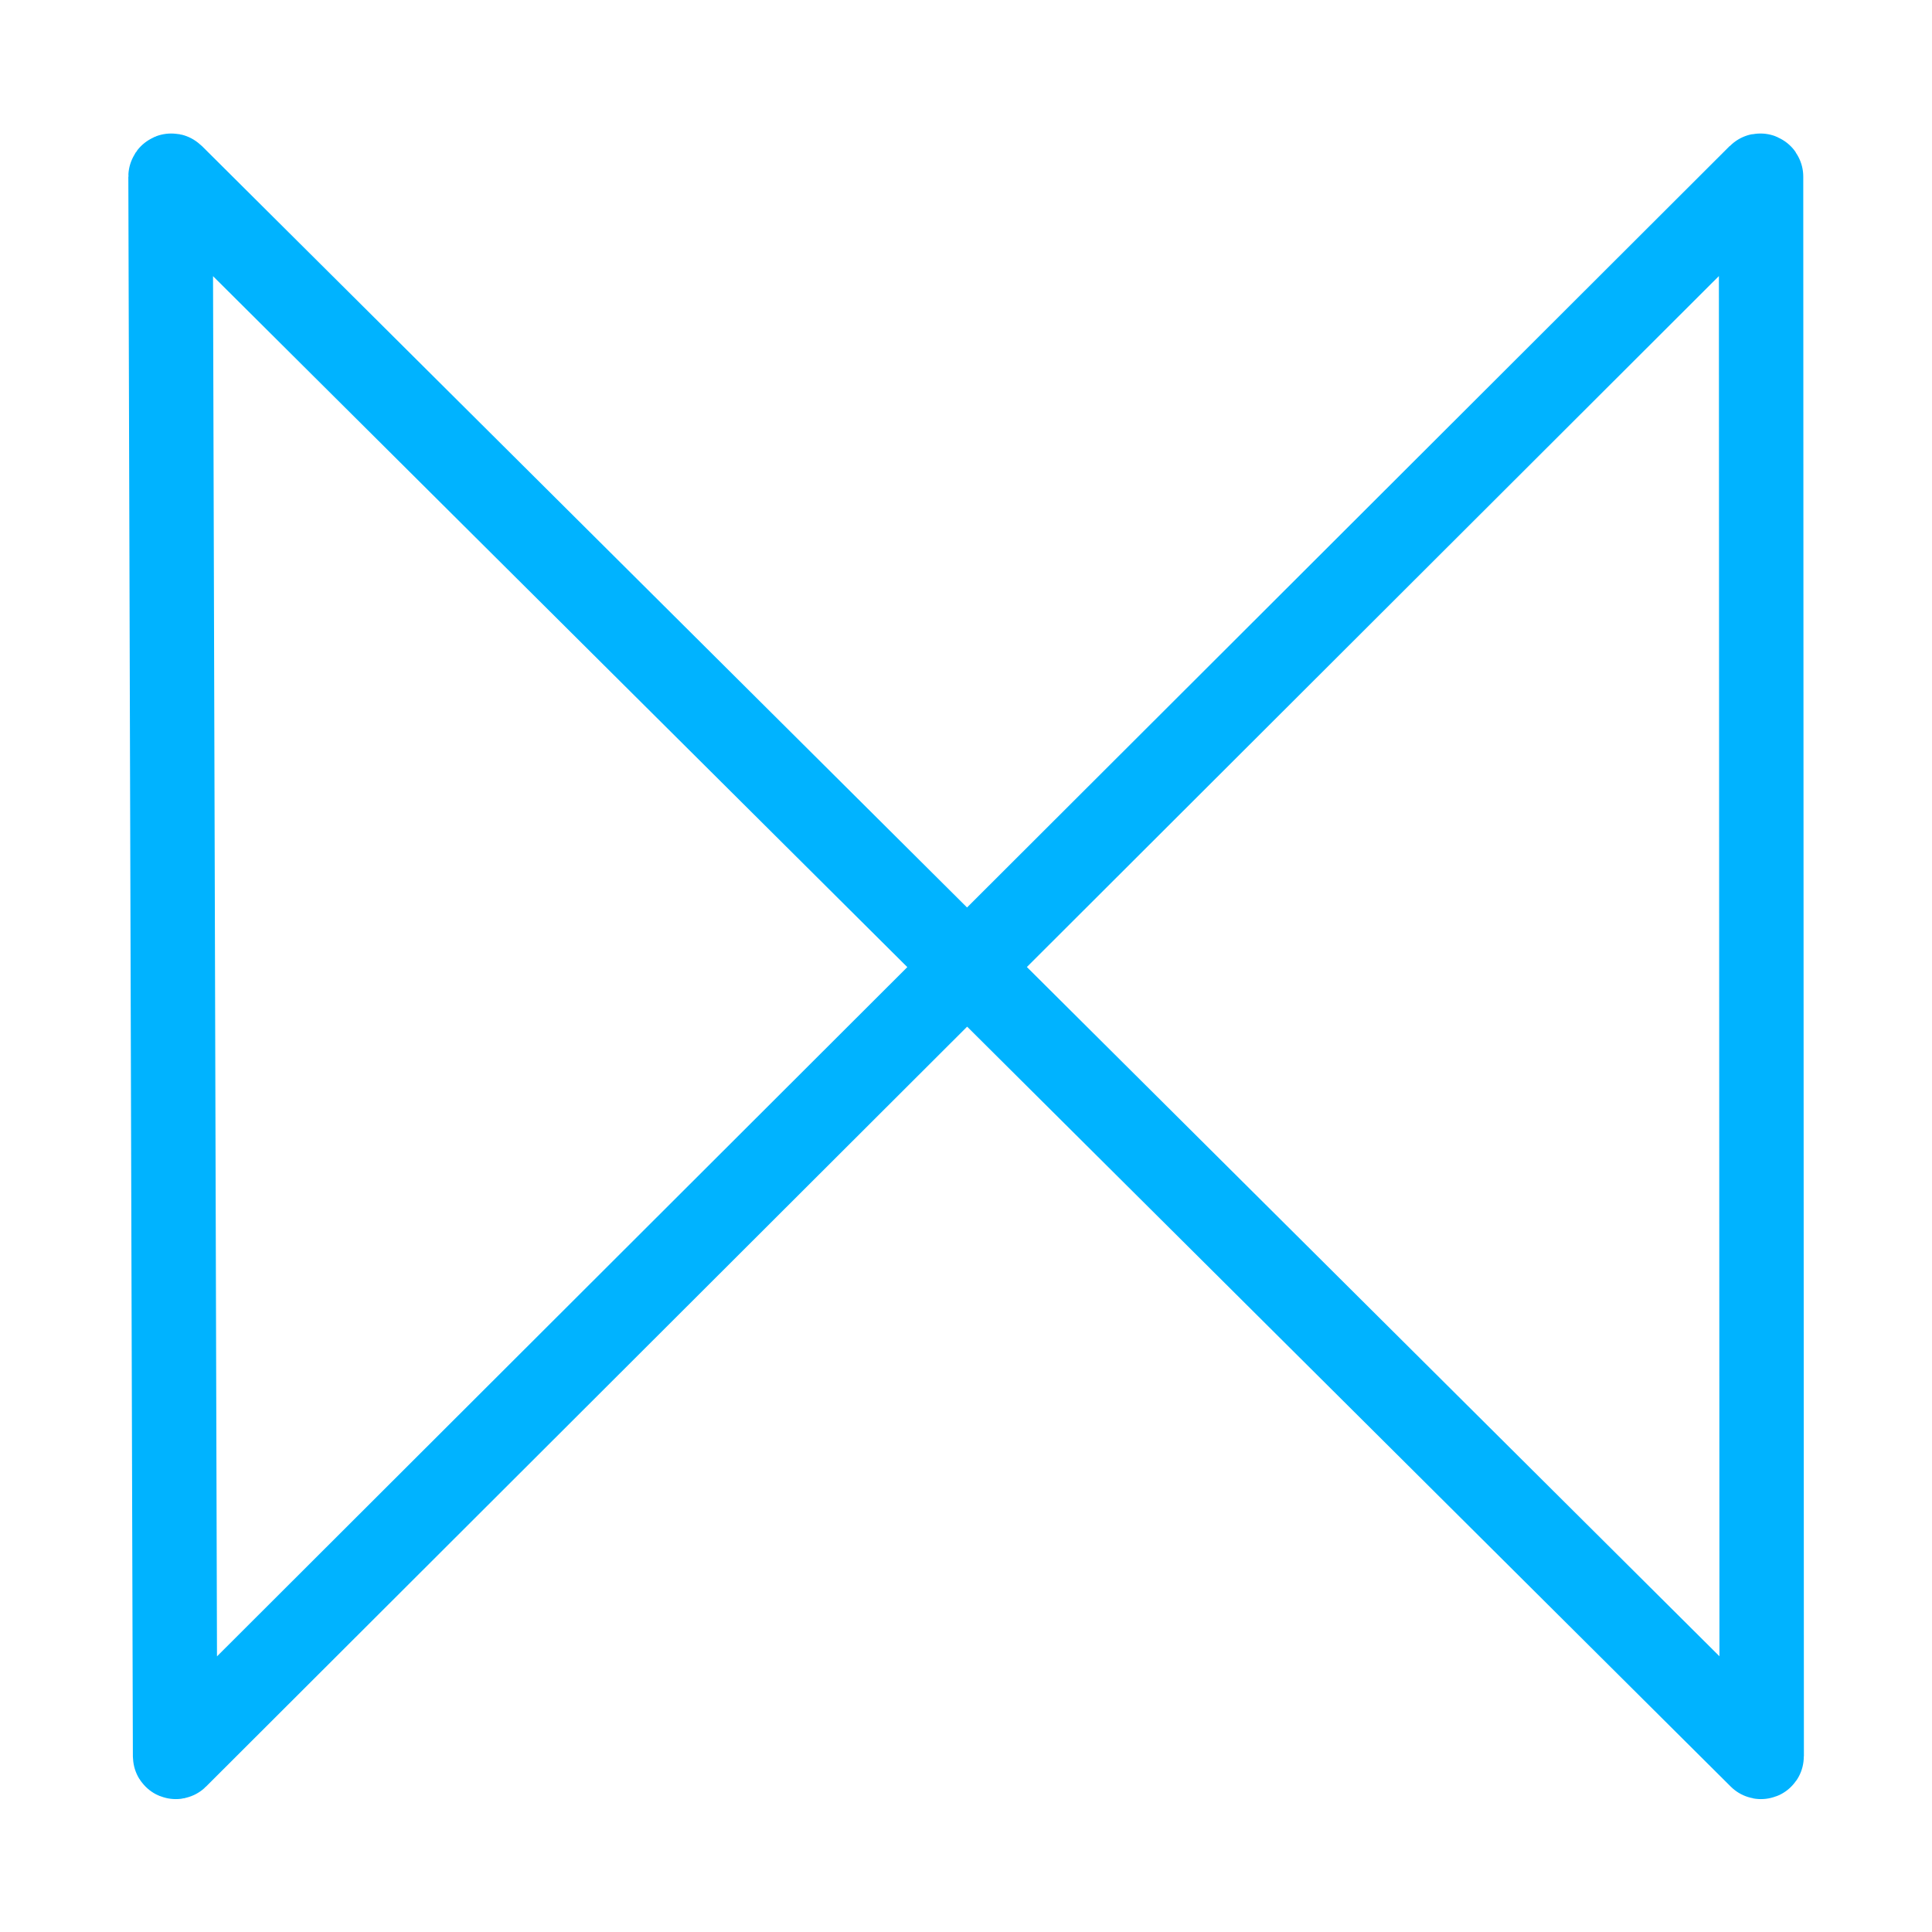
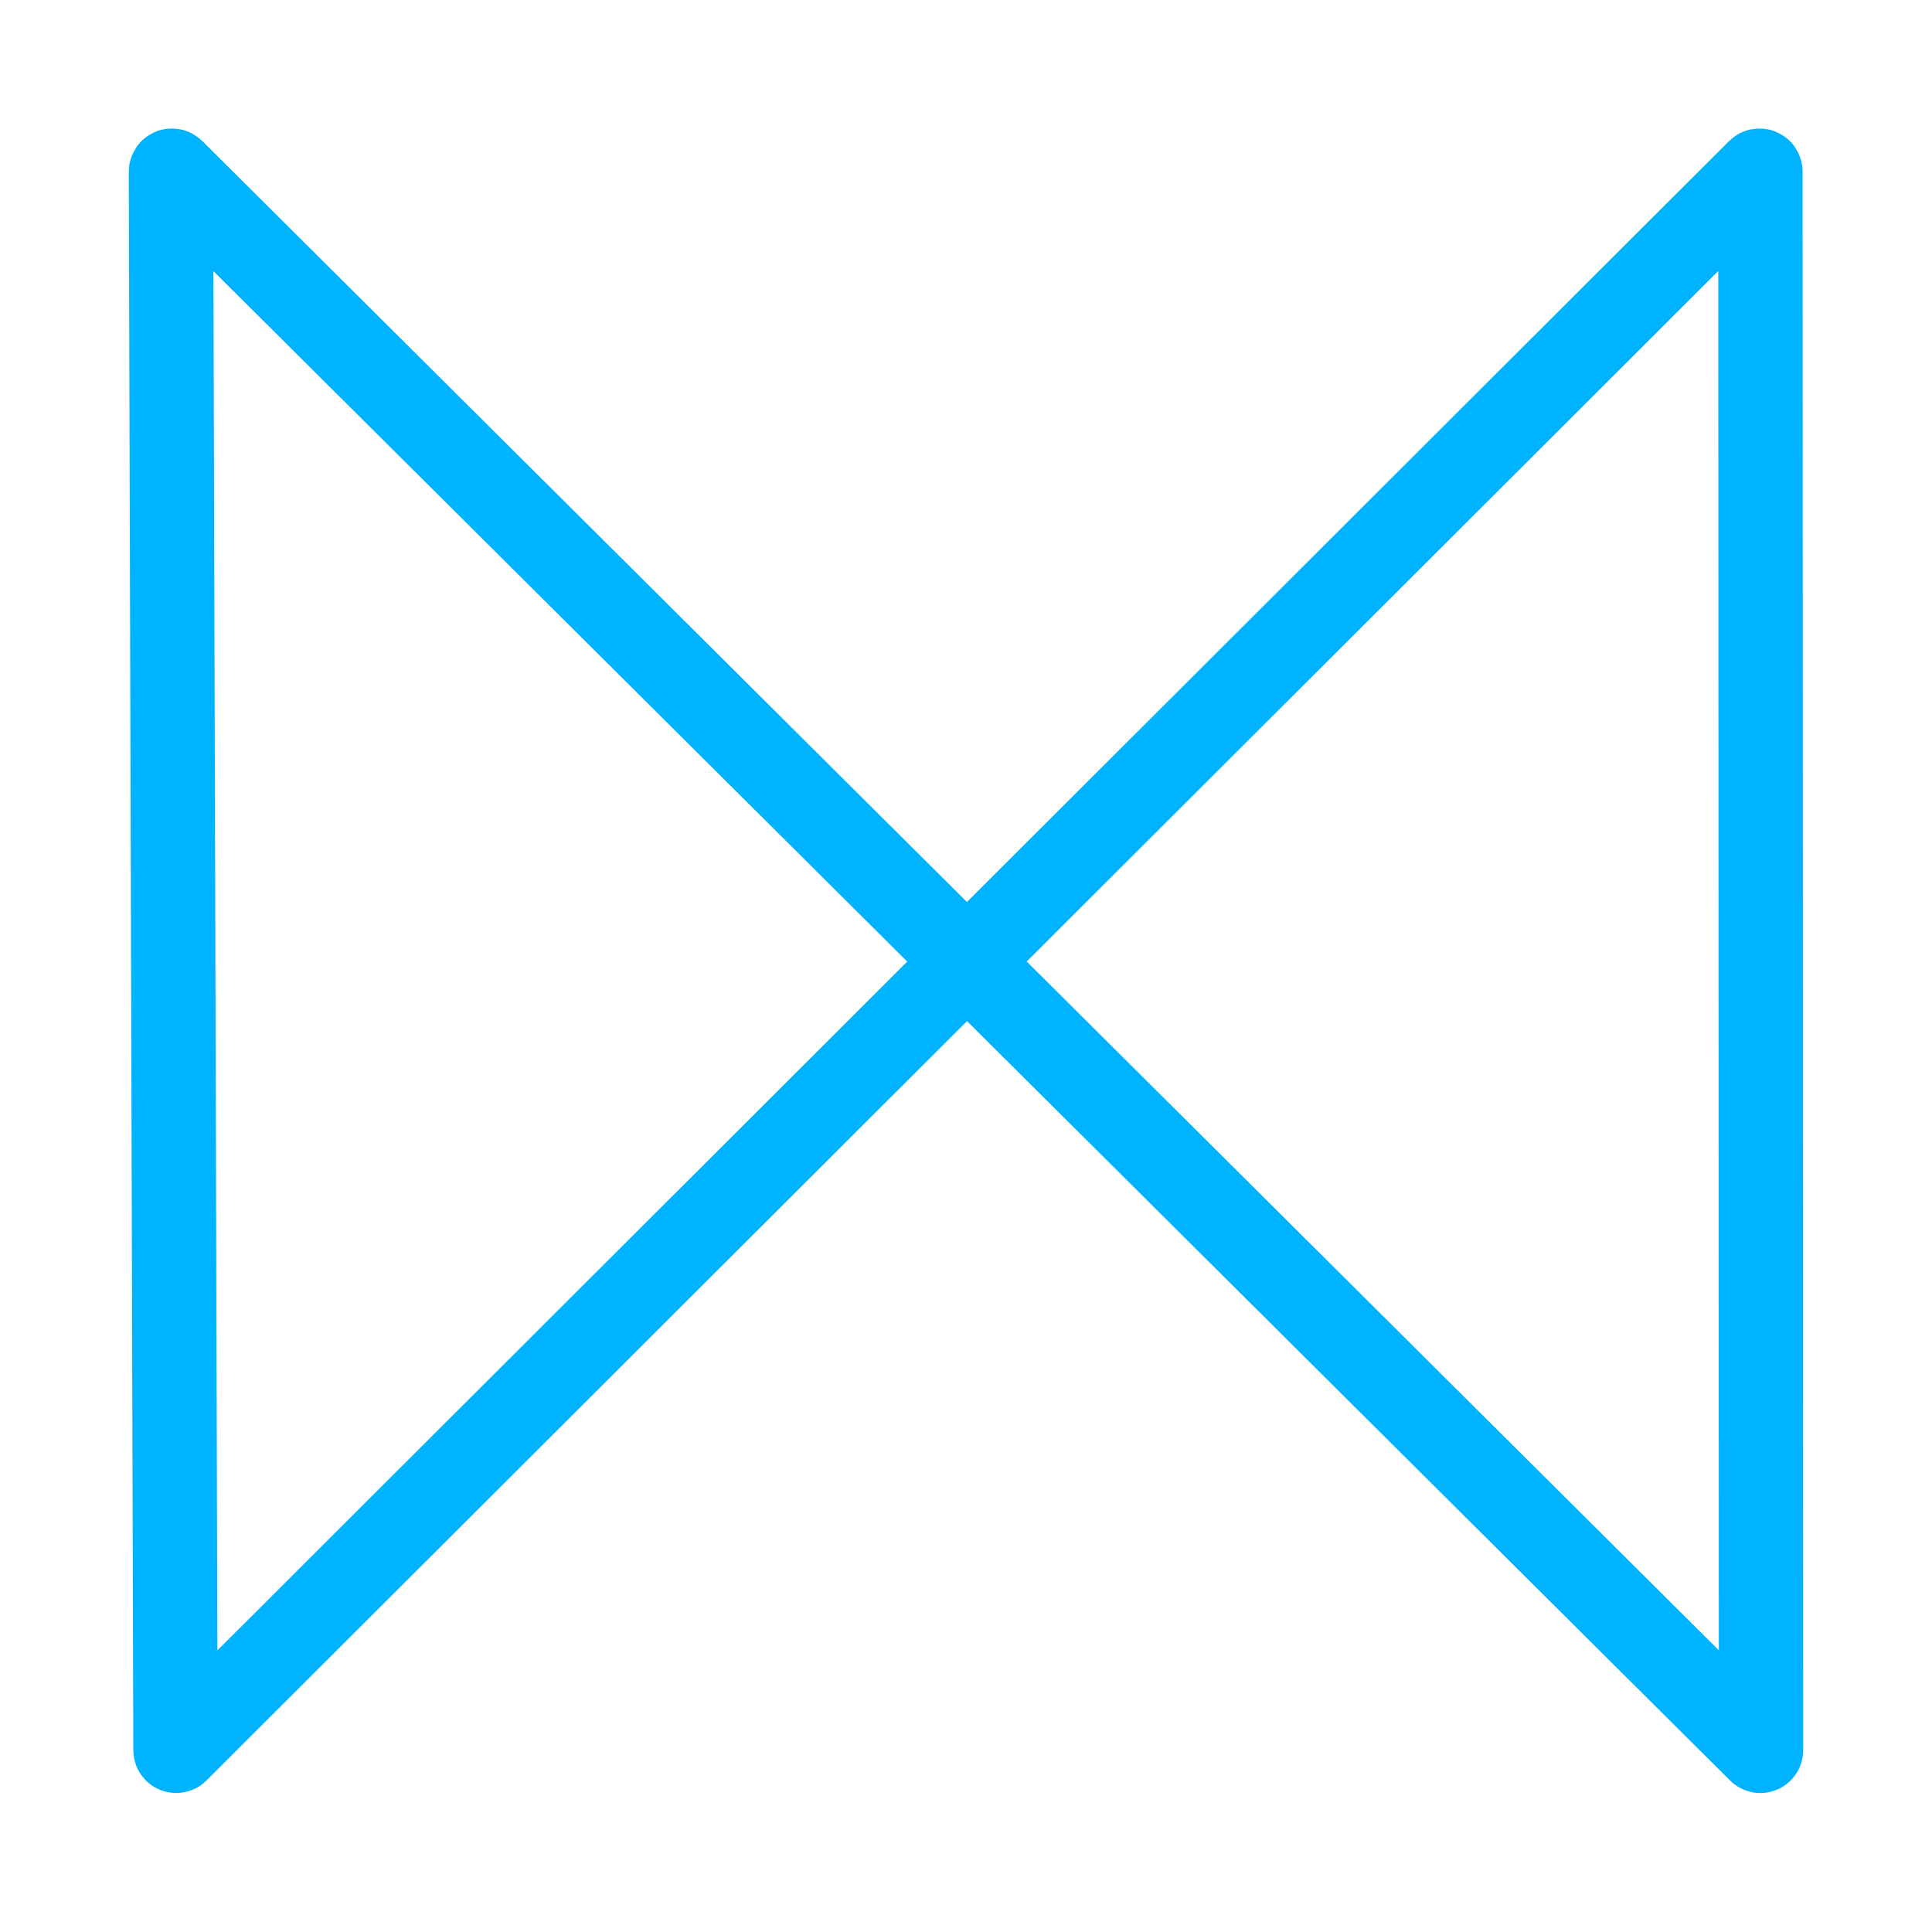
- <svg xmlns="http://www.w3.org/2000/svg" width="512" height="512" viewBox="0 0 512 512" version="1.1" id="svg5">
-   <defs id="defs2" />
-   <g id="layer1">
-     <path style="fill:none;stroke:#00b3ff;stroke-width:22.368;stroke-opacity:1" d="M 46.397,465.428 45.195,46.796 a 0.246,0.246 157.349 0 1 0.42,-0.175 L 466.569,465.552 a 0.174,0.174 157.42 0 0 0.297,-0.124 L 466.699,46.795 a 0.246,0.246 22.511 0 0 -0.421,-0.174 L 46.695,465.551 a 0.175,0.175 22.44 0 1 -0.298,-0.123 z" id="path236" />
-   </g>
+ <svg xmlns="http://www.w3.org/2000/svg" width="512" height="512" viewBox="0 0 512 512" version="1.1" id="svg1" xml:space="preserve">
+   <defs id="defs1" />
+   <path style="display:inline;fill:none;stroke:#00b3ff;stroke-width:22.353;stroke-opacity:1" d="M 46.508,463.825 45.308,45.477 a 0.246,0.246 0 0 1 0.42,-0.175 L 466.395,463.949 a 0.174,0.174 0 0 0 0.297,-0.124 L 466.525,45.476 a 0.246,0.246 0 0 0 -0.42,-0.174 L 46.806,463.948 a 0.175,0.175 0 0 1 -0.298,-0.123 z" id="path236" />
</svg>
